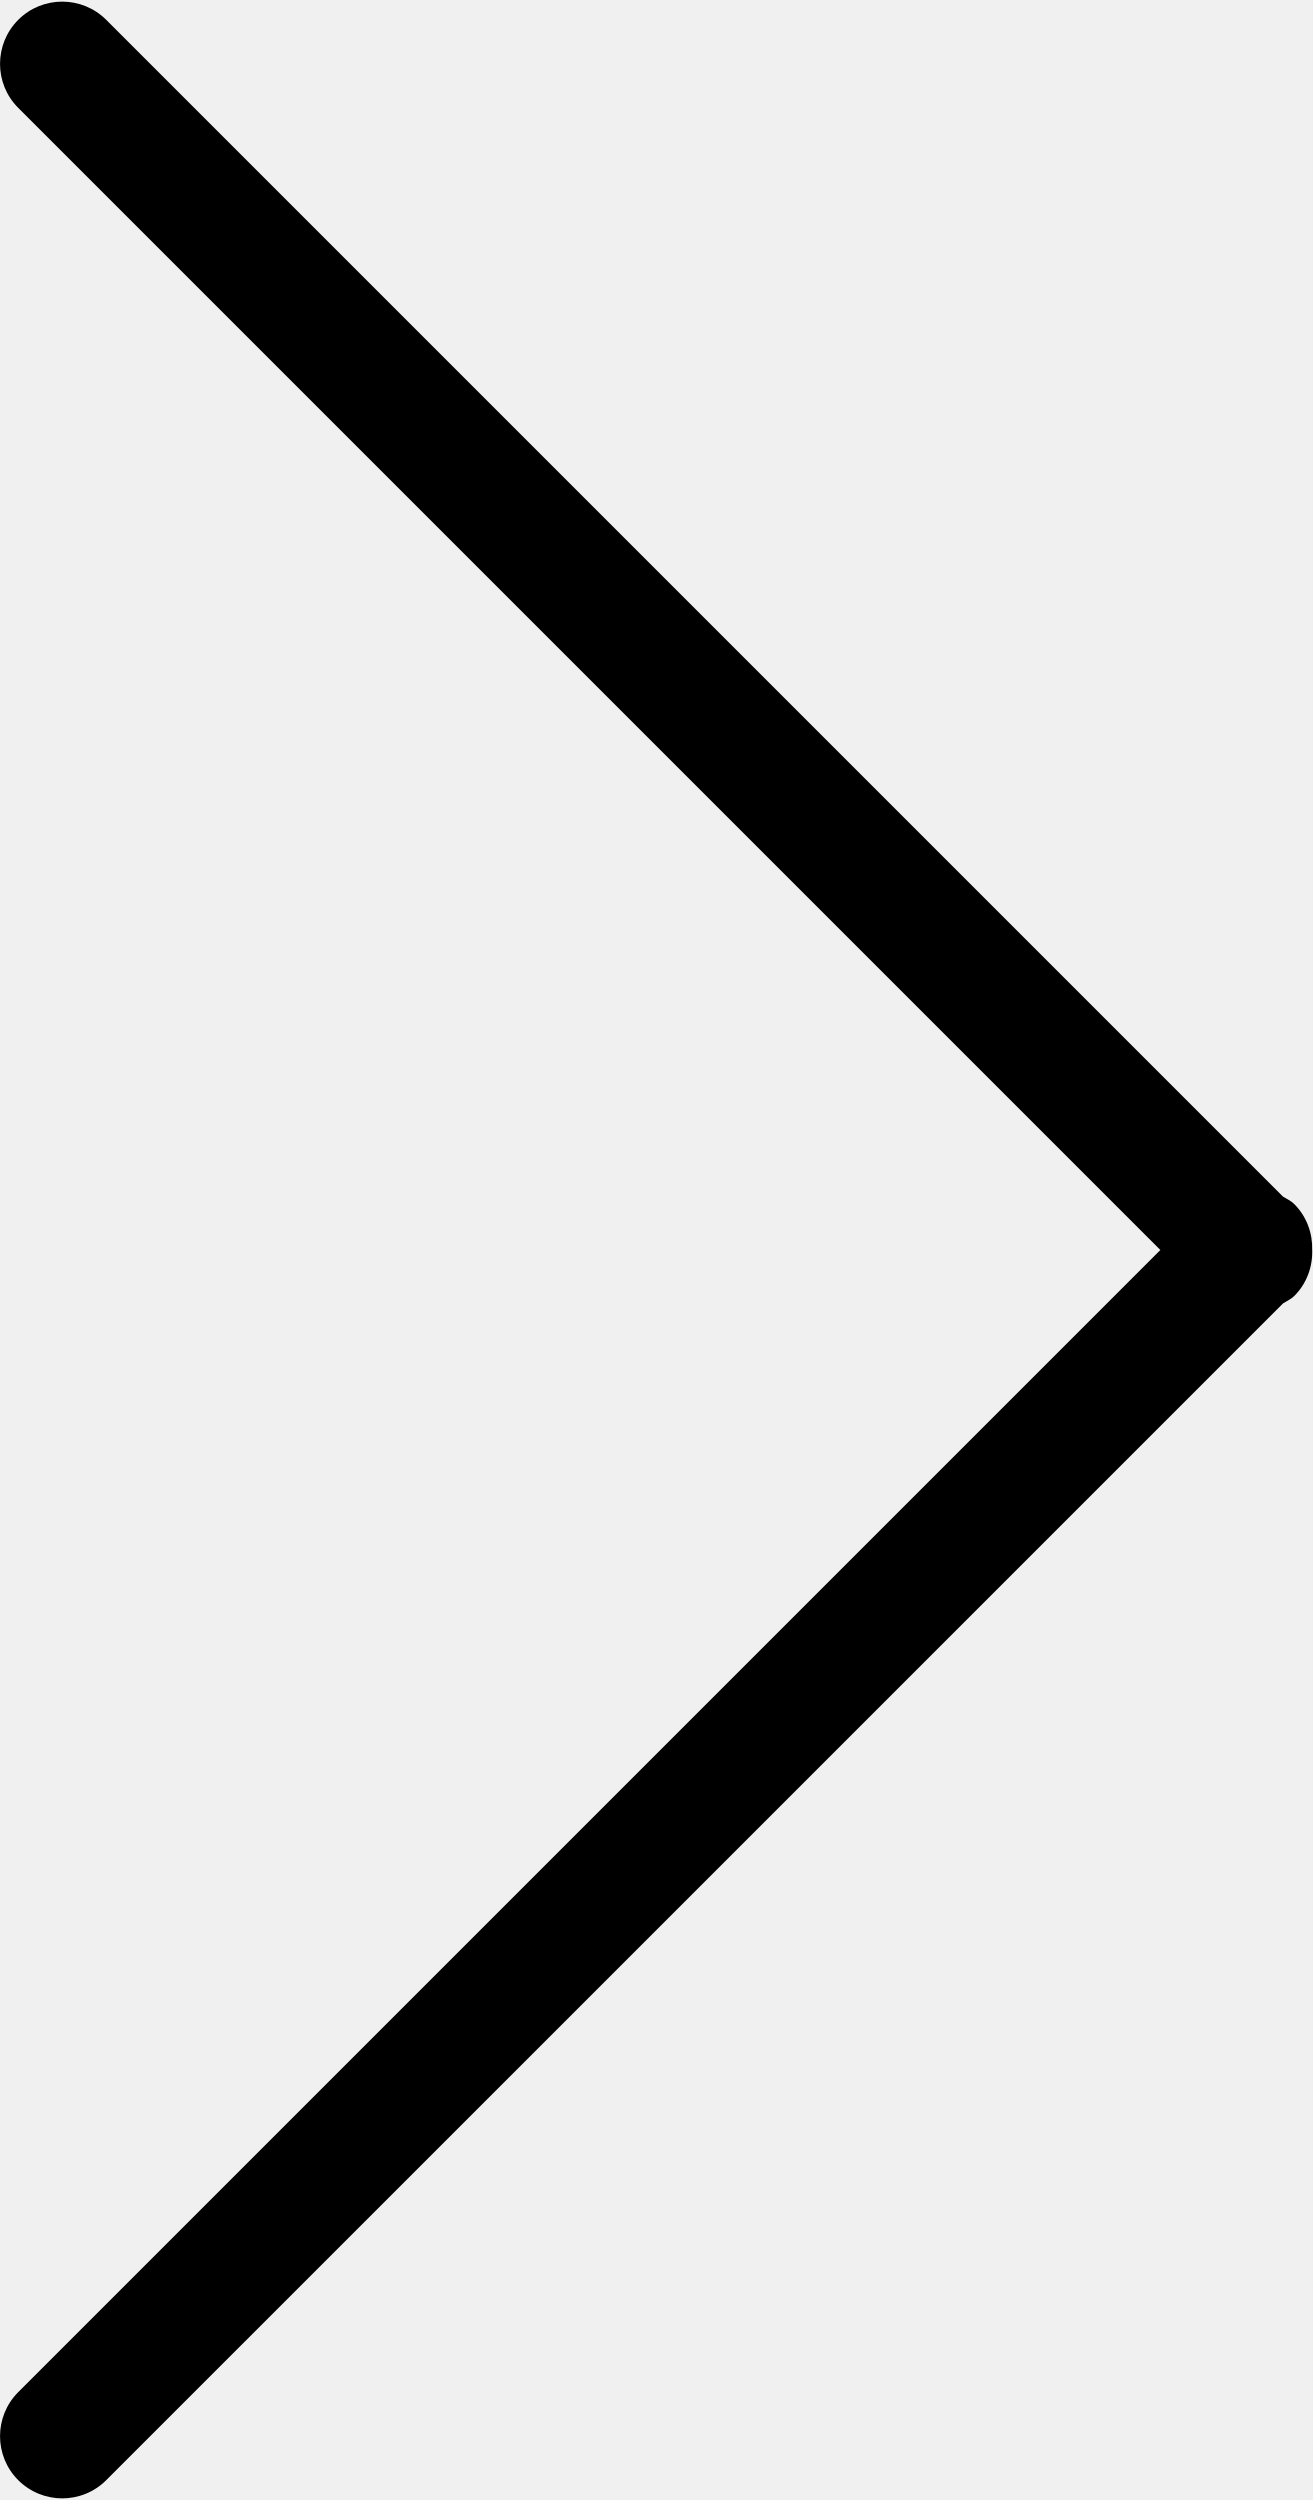
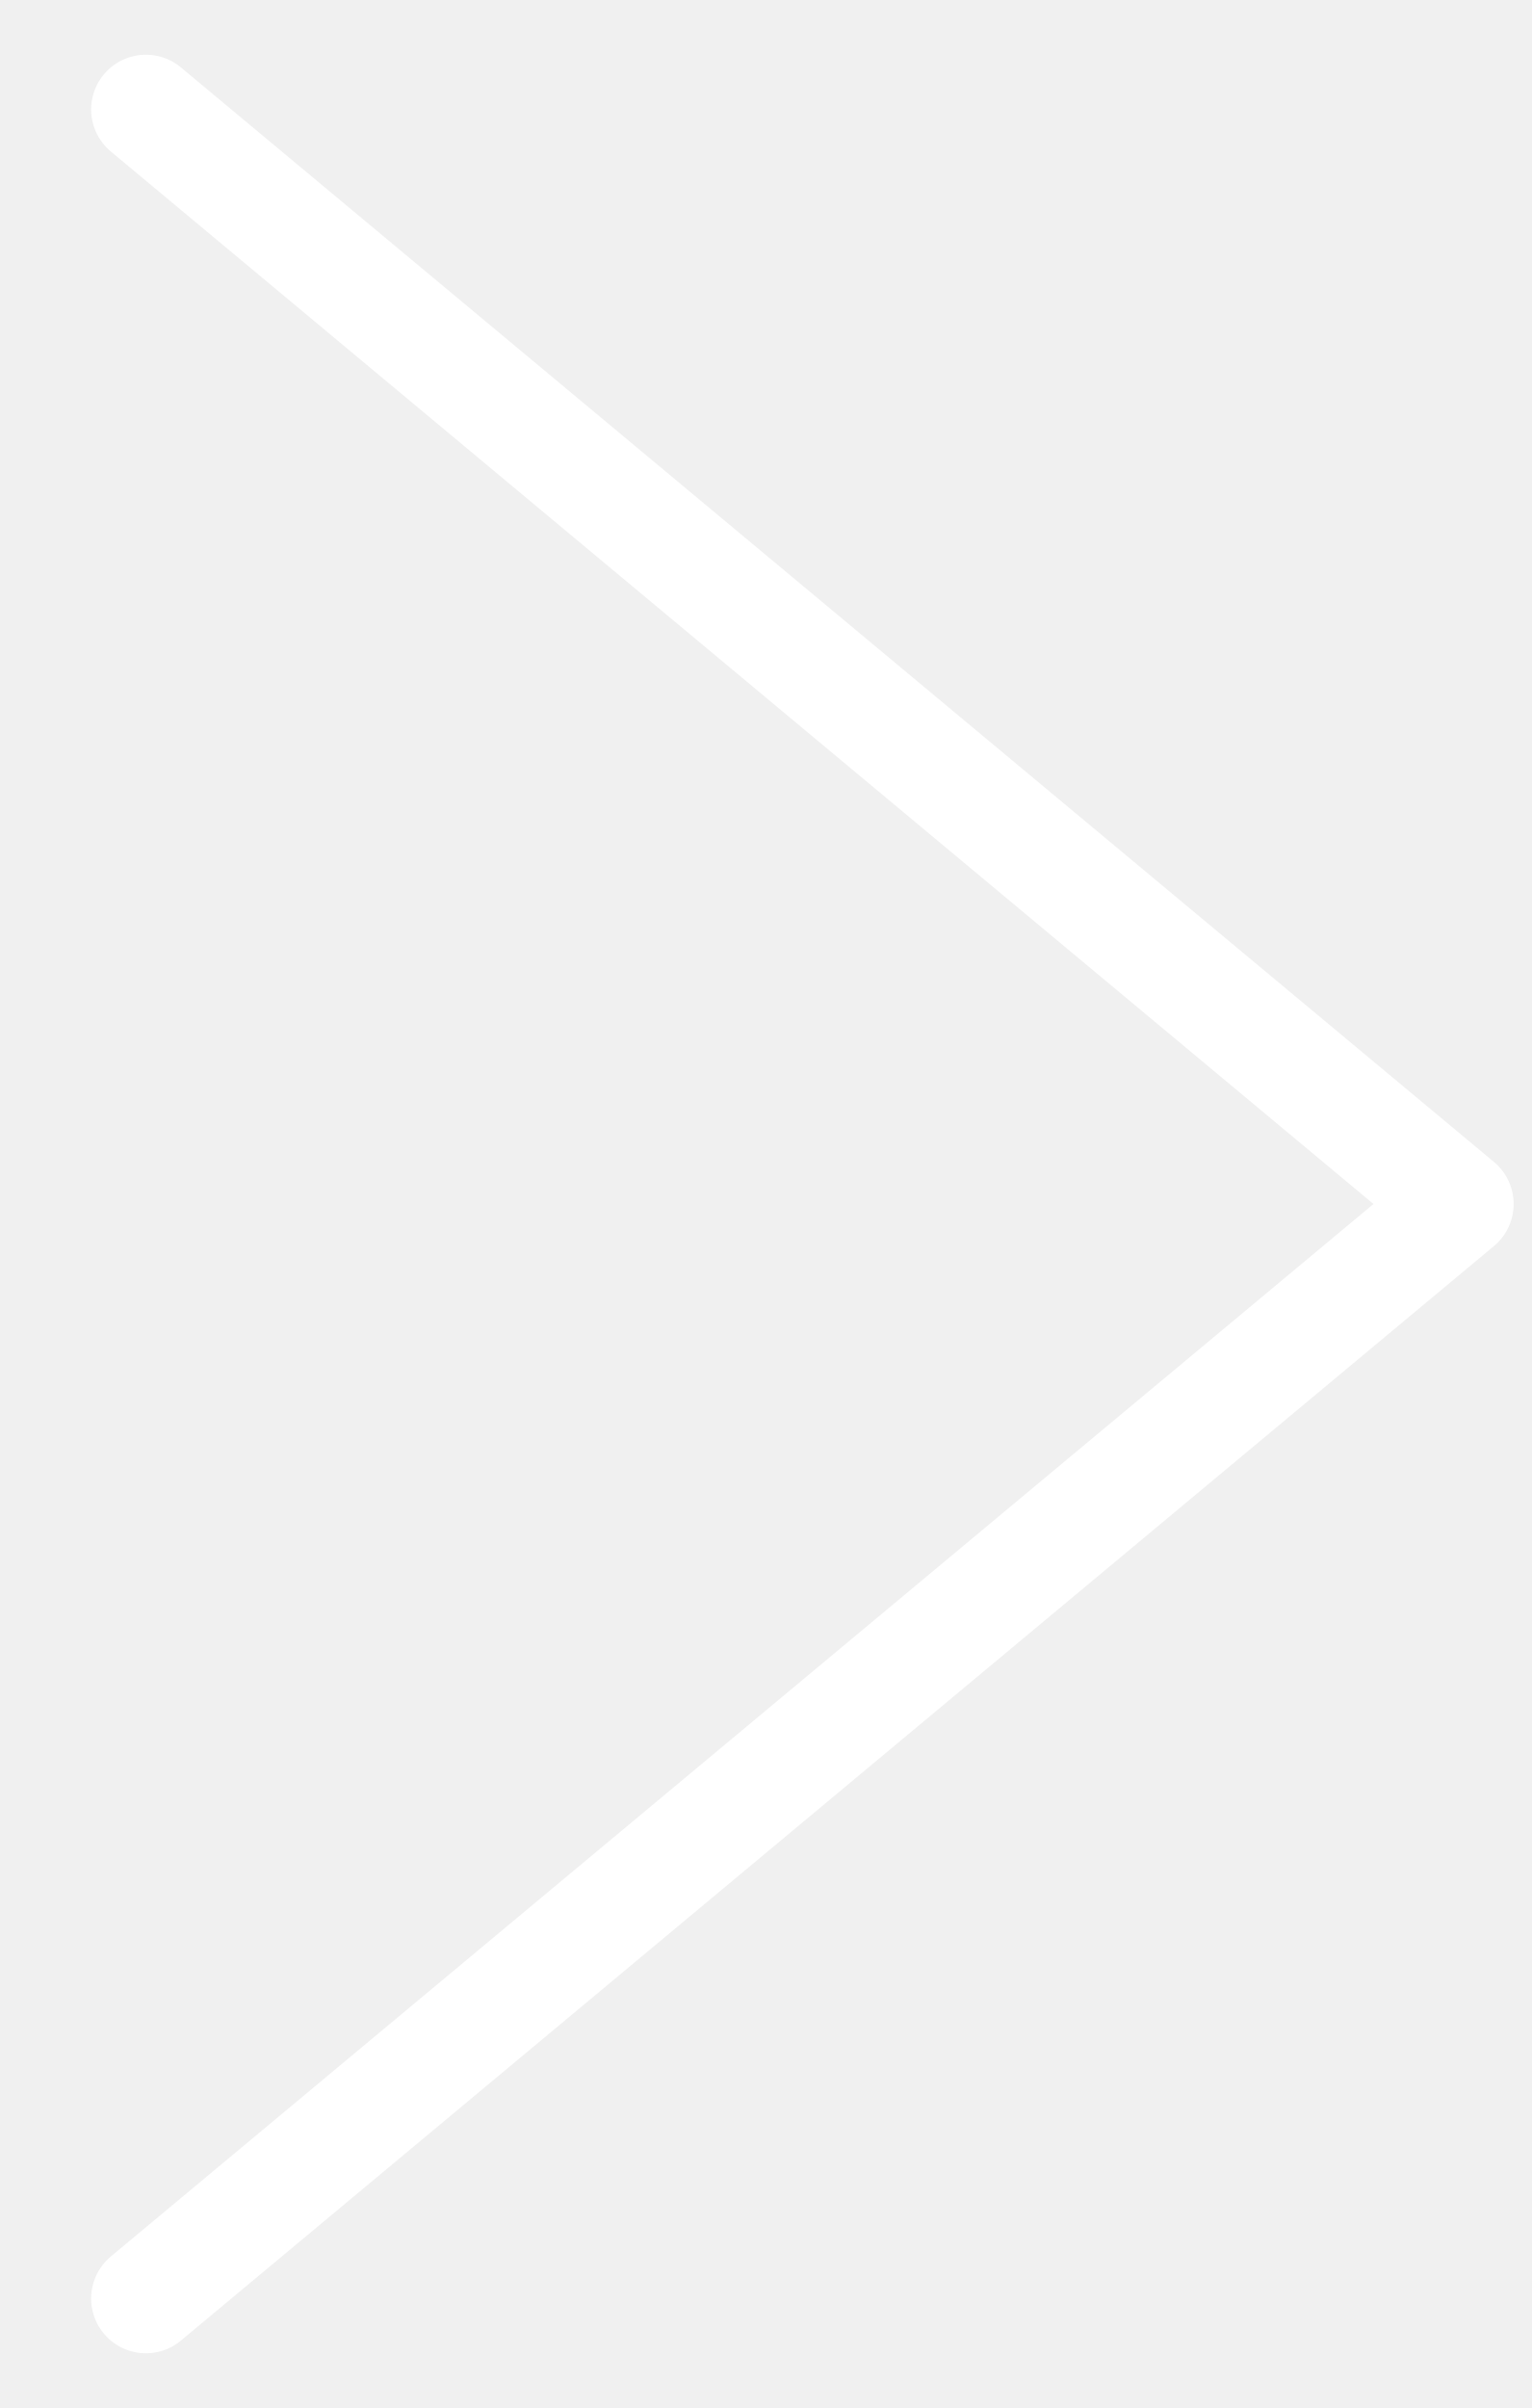
- <svg xmlns="http://www.w3.org/2000/svg" version="1.1" id="Слой_1" x="0px" y="0px" width="21px" height="40px" viewBox="0 0 21.092 40.124" enable-background="new 0 0 21.092 40.124" xml:space="preserve">
-   <g>
-     <path fill="#{$link-color-active}" d="M20.799,19.324c-0.053-0.053-0.119-0.081-0.18-0.119L1.707,0.293c-0.391-0.39-1.024-0.39-1.414,0   c-0.39,0.392-0.39,1.024,0,1.415l18.354,18.354L0.293,38.416c-0.39,0.392-0.39,1.024,0,1.415c0.391,0.39,1.024,0.39,1.414,0   L20.62,20.919c0.061-0.039,0.127-0.066,0.18-0.119c0.203-0.204,0.295-0.472,0.287-0.738C21.094,19.796,21.002,19.528,20.799,19.324   z" />
-   </g>
+ <svg xmlns="http://www.w3.org/2000/svg" width="14" height="22" viewBox="0 0 14 22" fill="none">
+   <path d="M1.333 1L13.333 11L1.333 21" stroke="white" stroke-linecap="round" stroke-linejoin="round" />
</svg>
